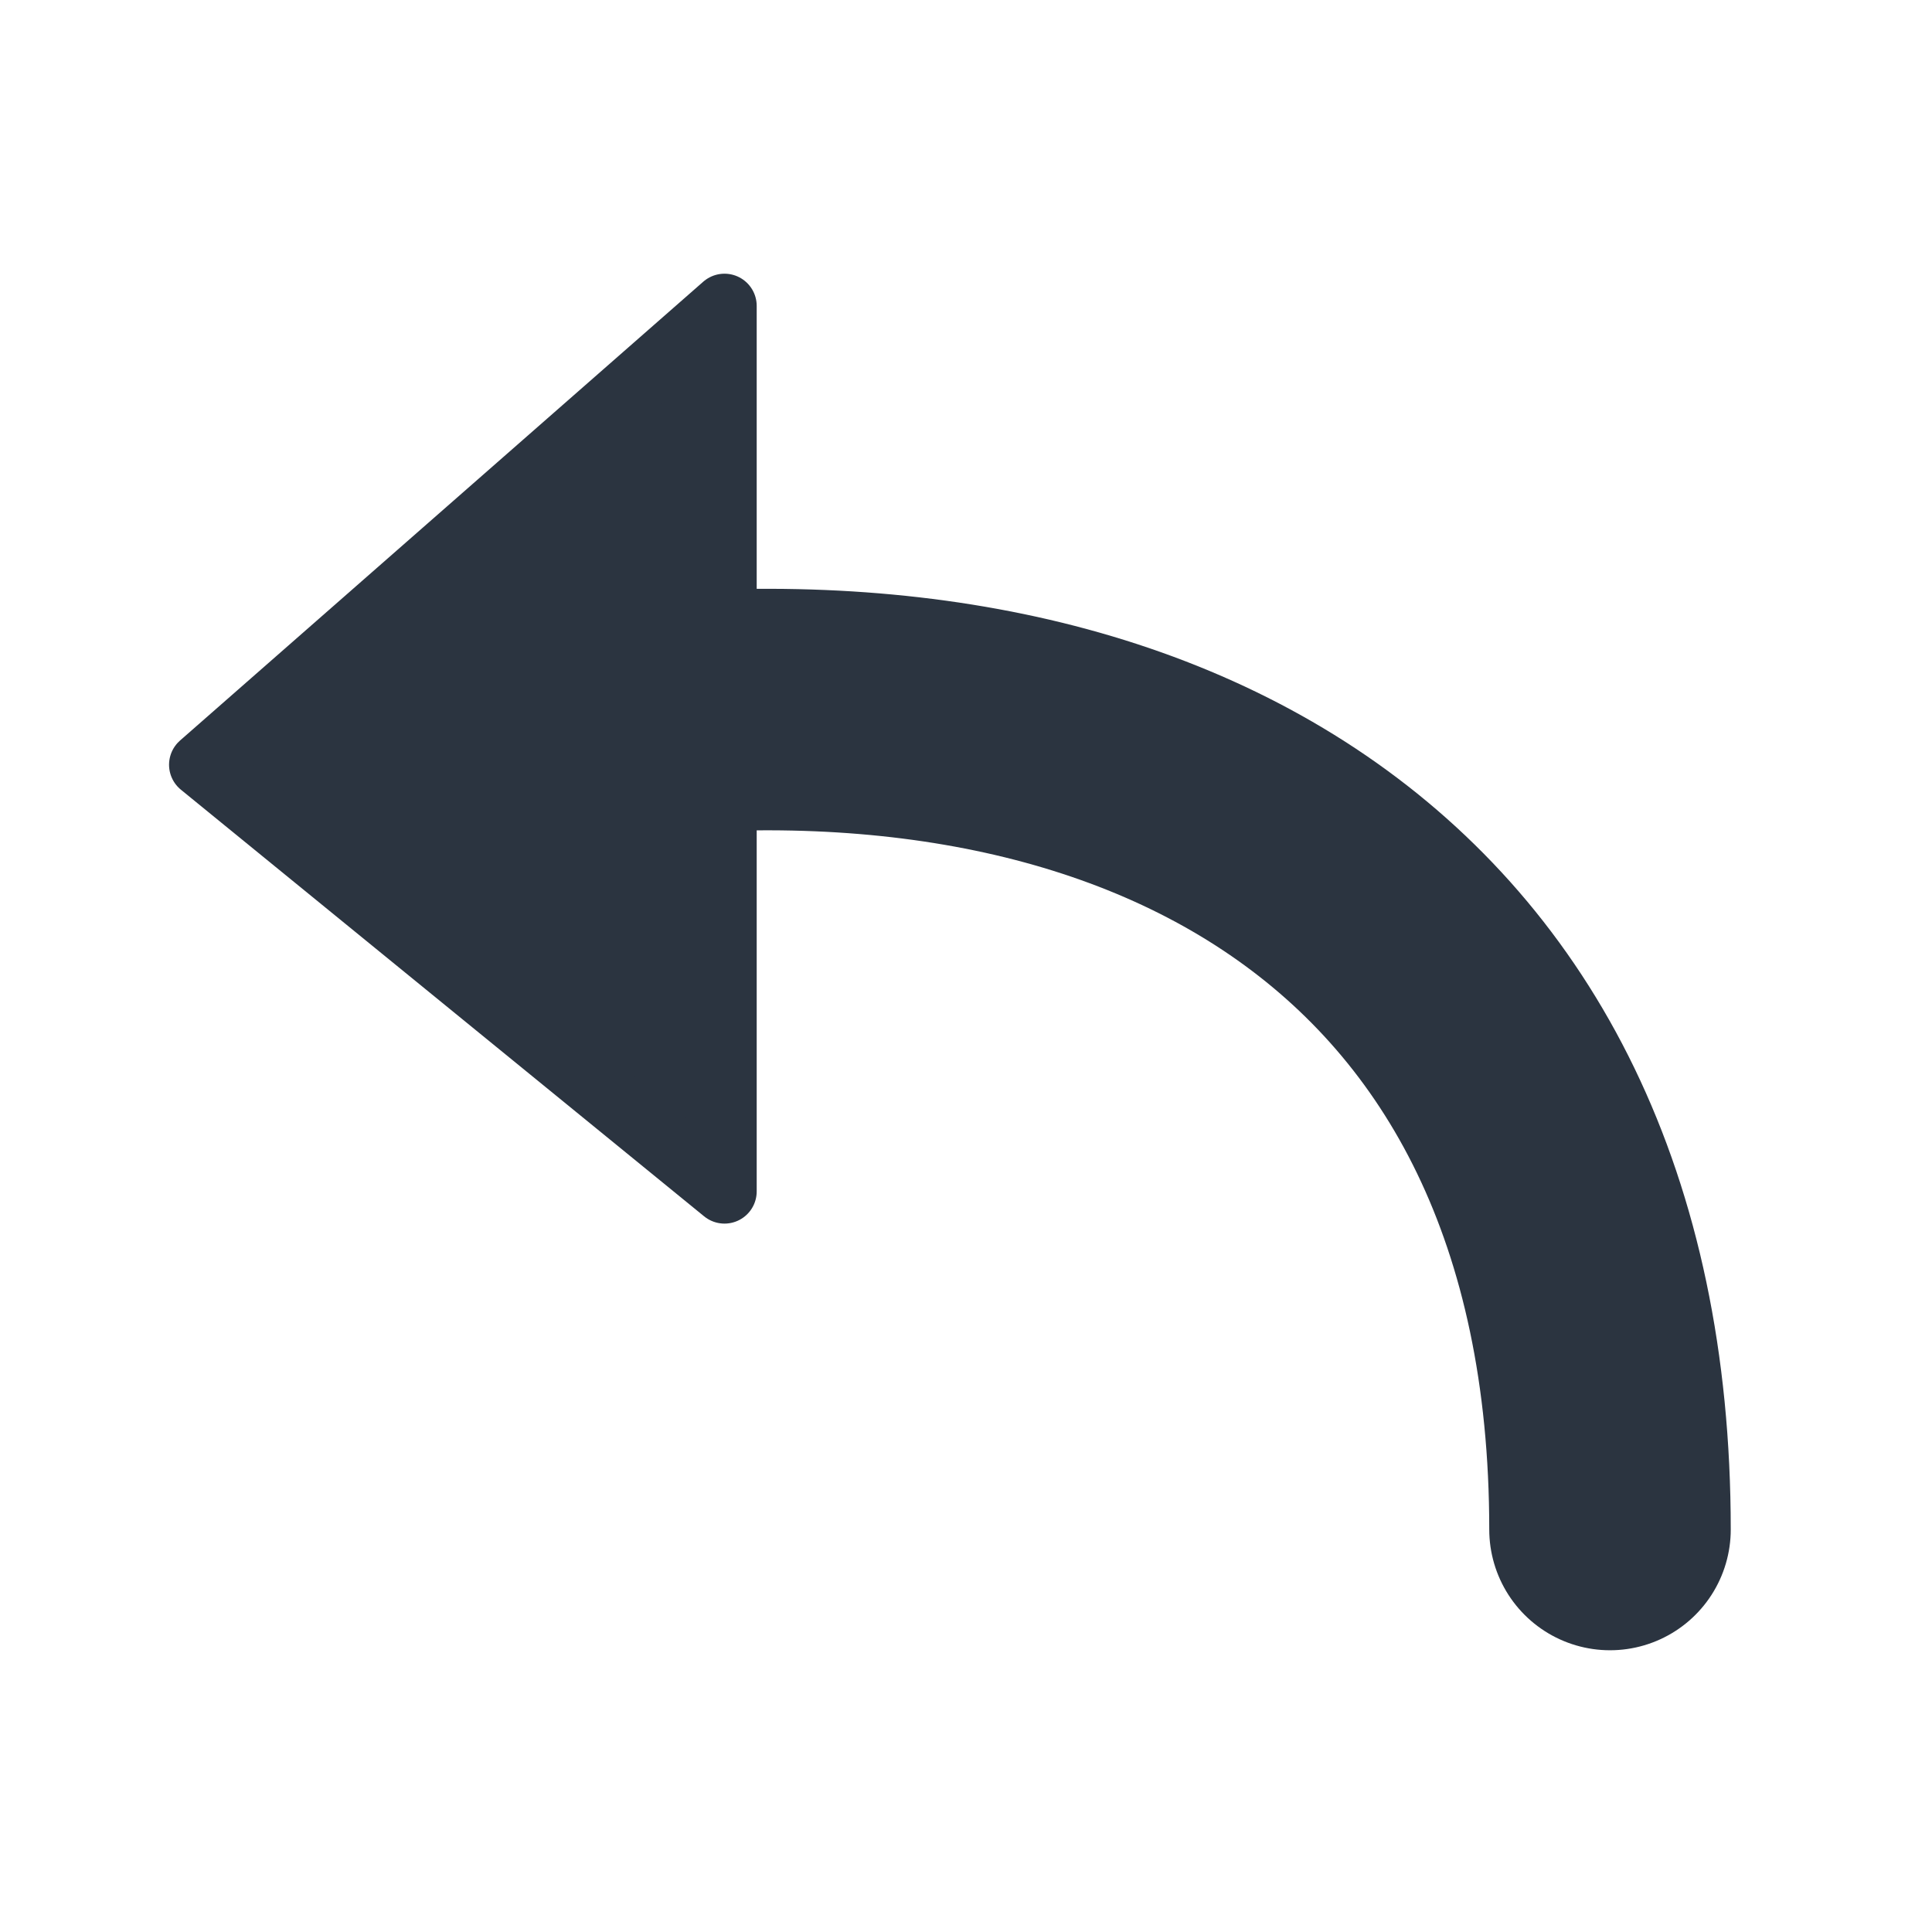
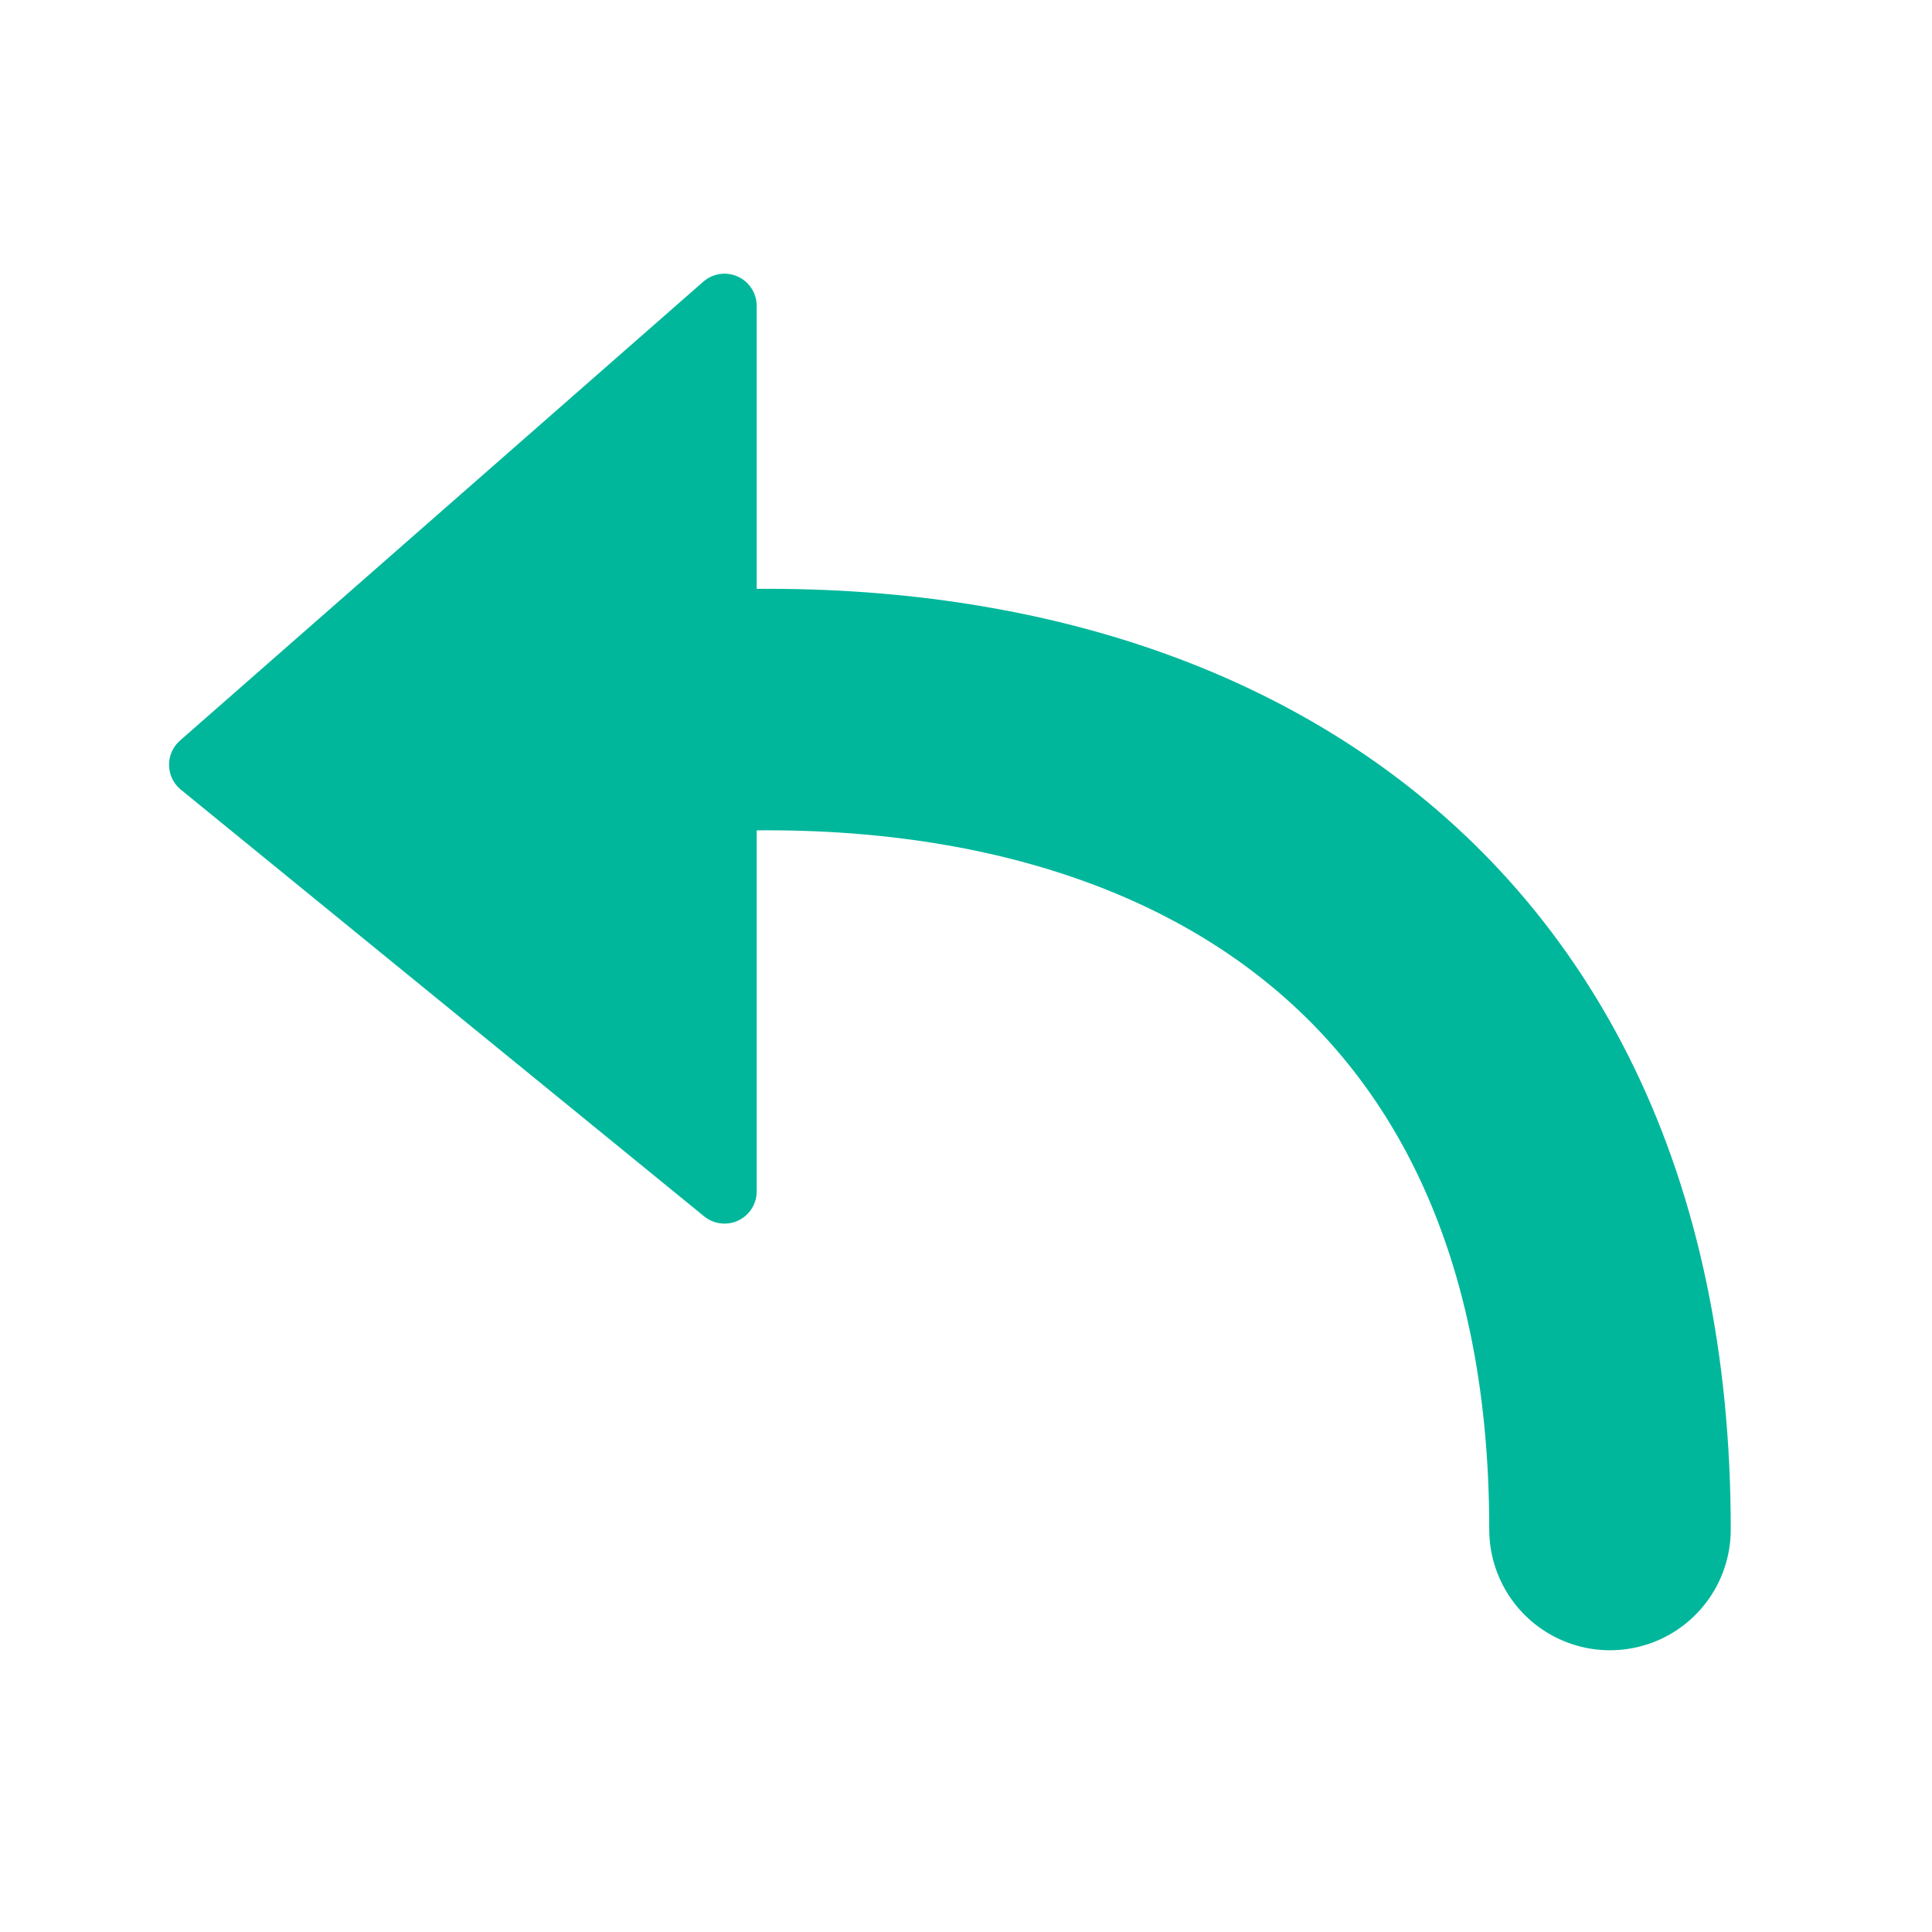
<svg xmlns="http://www.w3.org/2000/svg" width="24" height="24" viewBox="0 0 24 24">
-   <path d="M20,19 C20,11 14,8 7,9" fill="none" stroke="#2b3440" stroke-width="3" stroke-linecap="round" stroke-linejoin="round" />
-   <polygon points="2.5,9.5 9,3.8 9,14.8" fill="#2b3440" stroke="#2b3440" stroke-width="0.8" stroke-linejoin="round" />
+   <path d="M20,19 C20,11 14,8 7,9" fill="none" stroke="#00b79b" stroke-width="3" stroke-linecap="round" stroke-linejoin="round" />
+   <polygon points="2.5,9.5 9,3.8 9,14.8" fill="#00b79b" stroke="#00b79b" stroke-width="0.8" stroke-linejoin="round" />
</svg>
